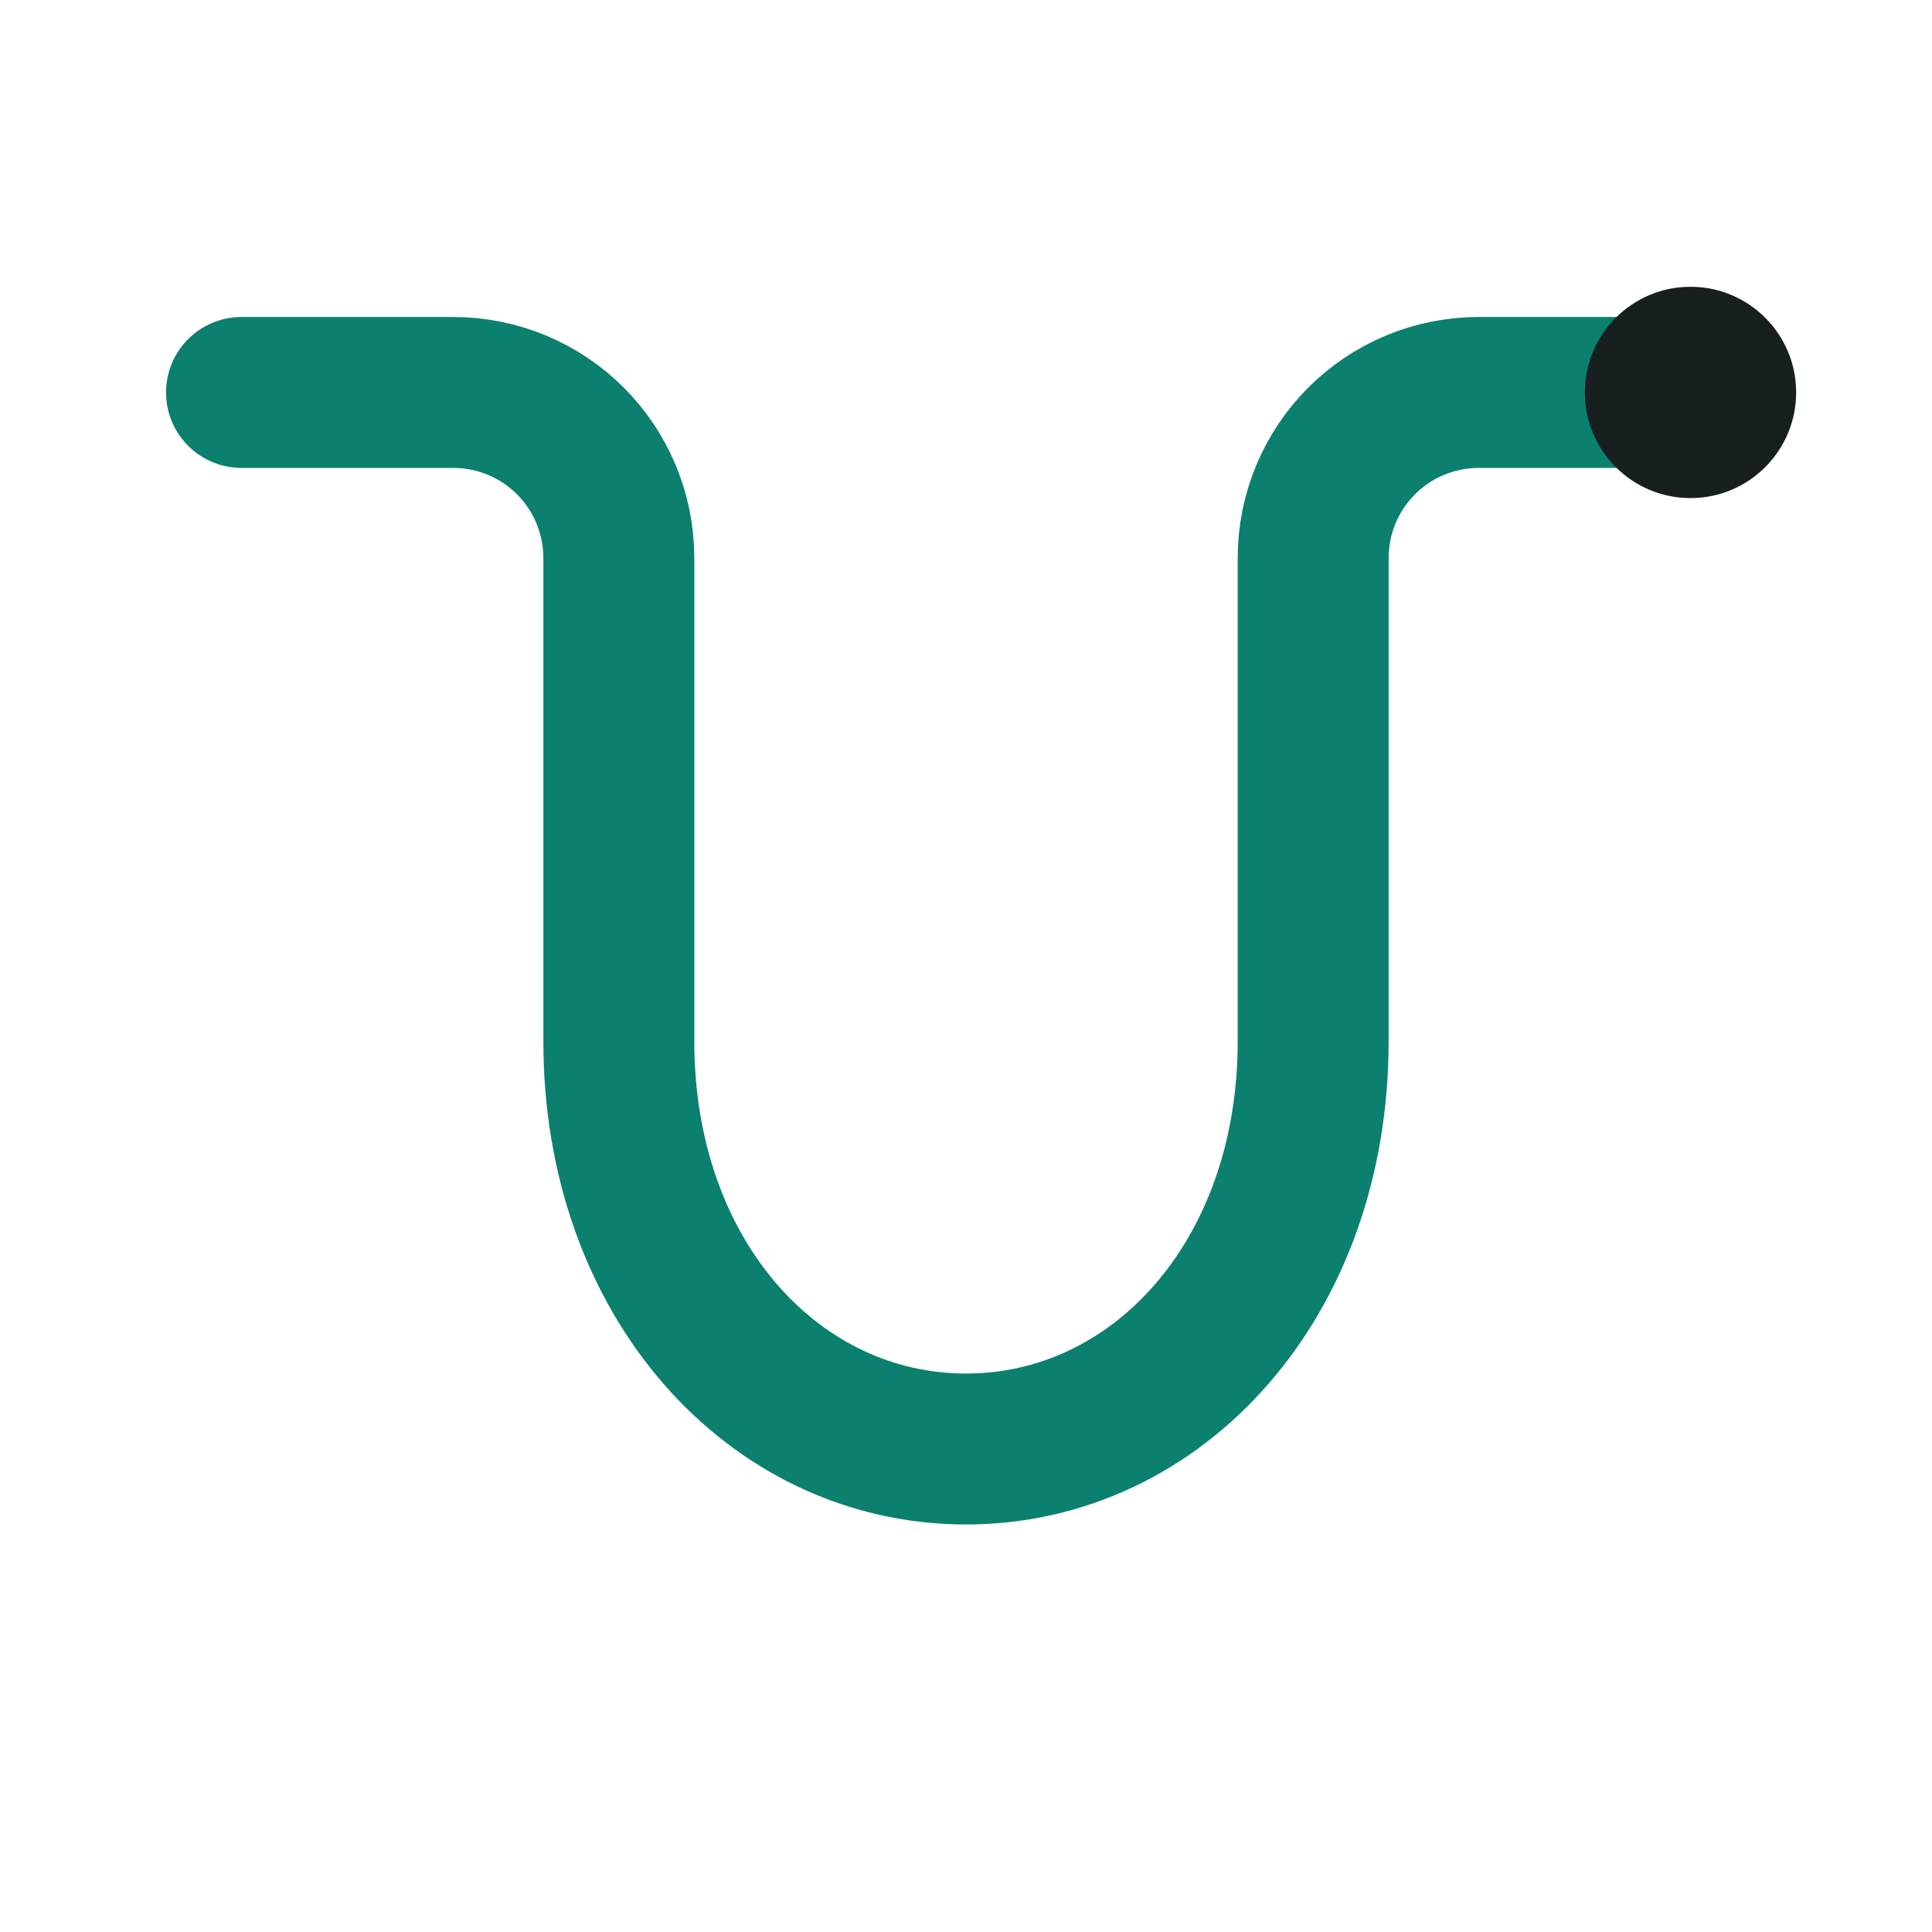
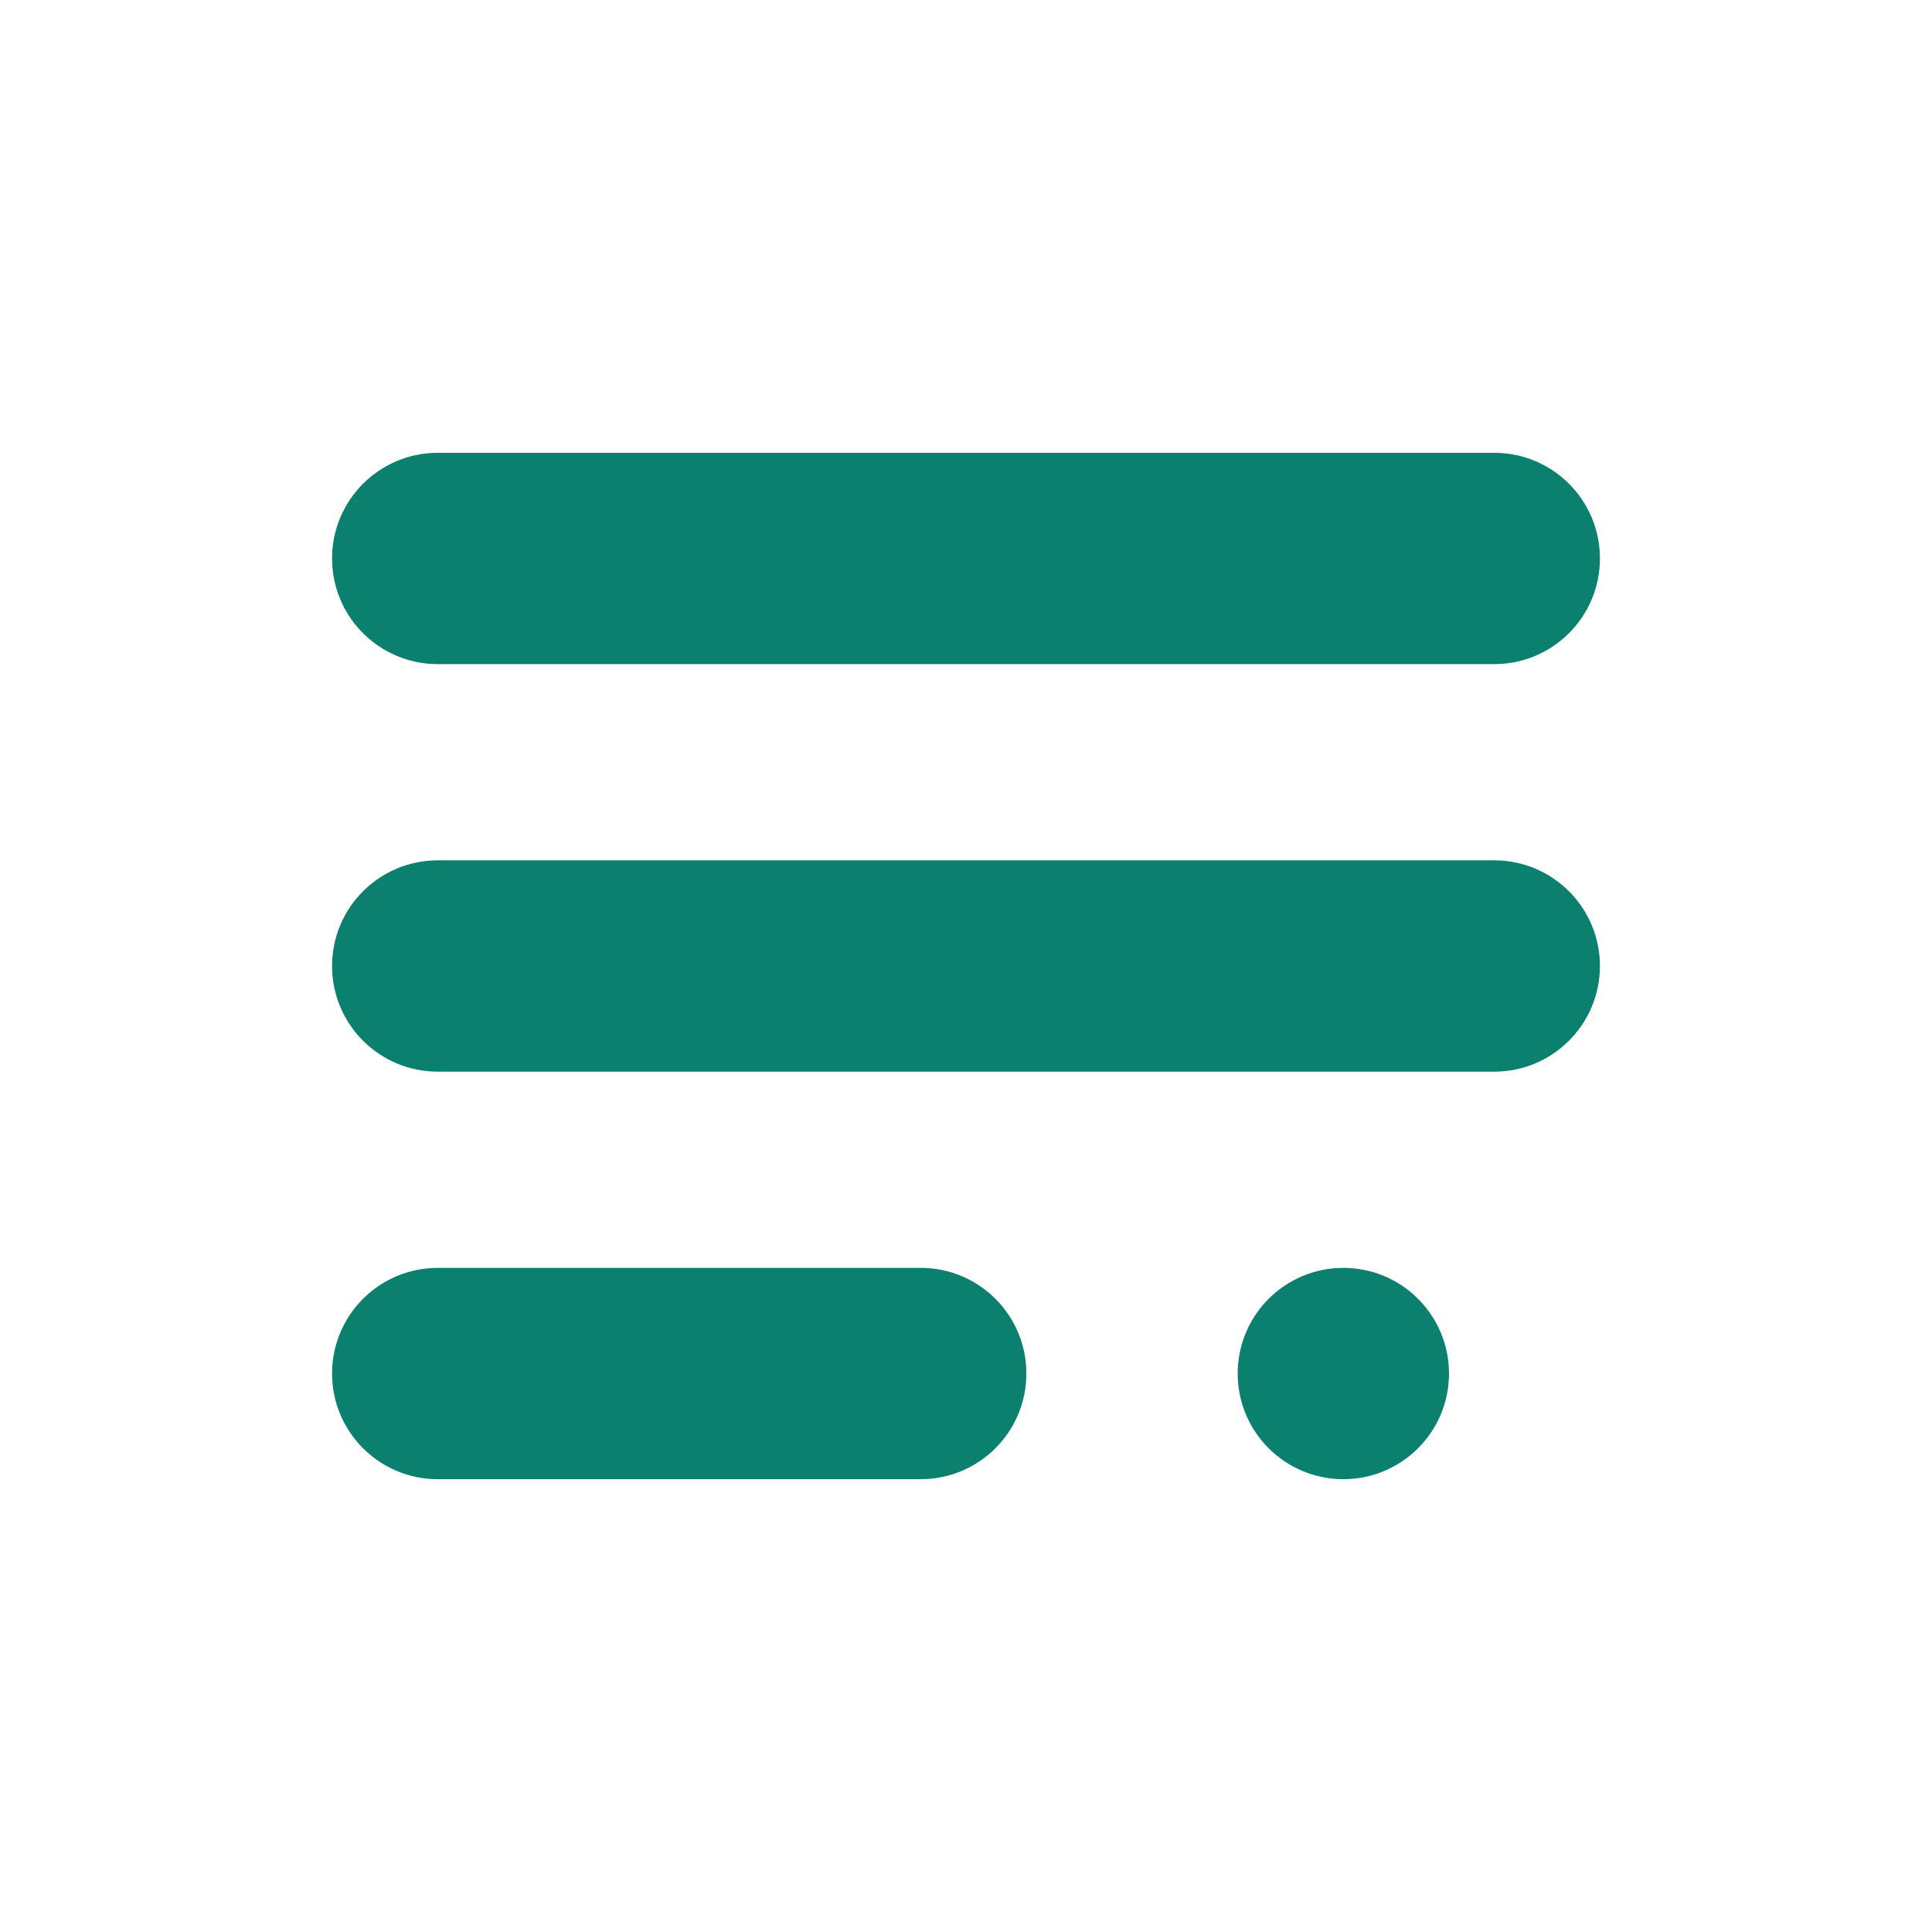
<svg xmlns="http://www.w3.org/2000/svg" viewBox="0 0 256 256" role="img" aria-labelledby="title description">
-   <path d="M32 52h28c12.2 0 22 9.8 22 22v64c0 31.5 20.6 54 46 54s46-22.5 46-54V74c0-12.2 9.8-22 22-22h28" fill="none" stroke="#0b806f" stroke-linecap="round" stroke-linejoin="round" stroke-width="20" />
-   <circle cx="224" cy="52" r="14" fill="#17201e" />
+   <g fill="#0b806f">
+     <rect x="44" y="60" width="168" height="28" rx="14" />
+     <rect x="44" y="114" width="168" height="28" rx="14" />
+     <rect x="44" y="168" width="92" height="28" rx="14" />
+     <circle cx="178" cy="182" r="14" />
+   </g>
</svg>
